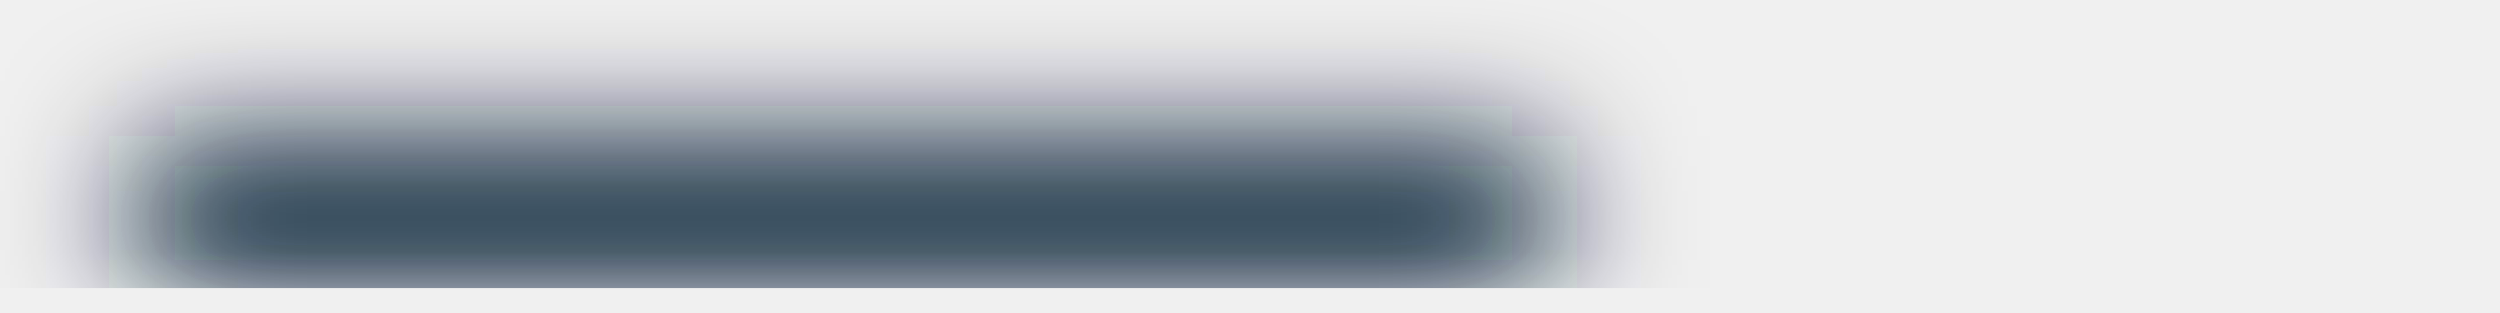
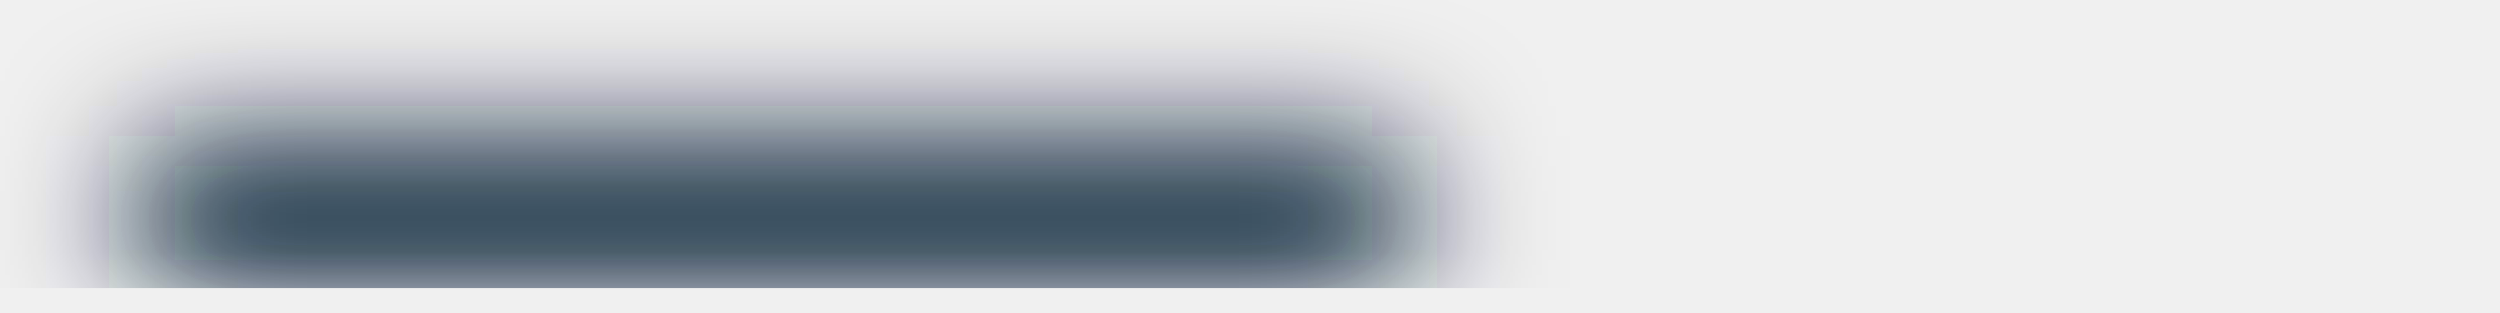
<svg xmlns="http://www.w3.org/2000/svg" width="512" height="64" viewBox="0 0 512 64">
  <defs>
    <filter id="soft" filterUnits="userSpaceOnUse" x="-60" y="-60" width="632" height="184">
      <feGaussianBlur stdDeviation="14.23 13.06" />
    </filter>
    <mask id="cut" maskUnits="userSpaceOnUse" x="0" y="0" width="512" height="64">
      <rect width="512" height="59" fill="#fff" />
    </mask>
  </defs>
  <g mask="url(#cut)">
-     <rect x="29.08" y="28.05" width="287.26" height="40.95" fill="#021931" fill-opacity="0.893" filter="url(#soft)" />
+     <rect x="29.08" y="28.05" width="258.52" height="40.95" fill="#021931" fill-opacity="0.893" filter="url(#soft)" />
  </g>
</svg>
